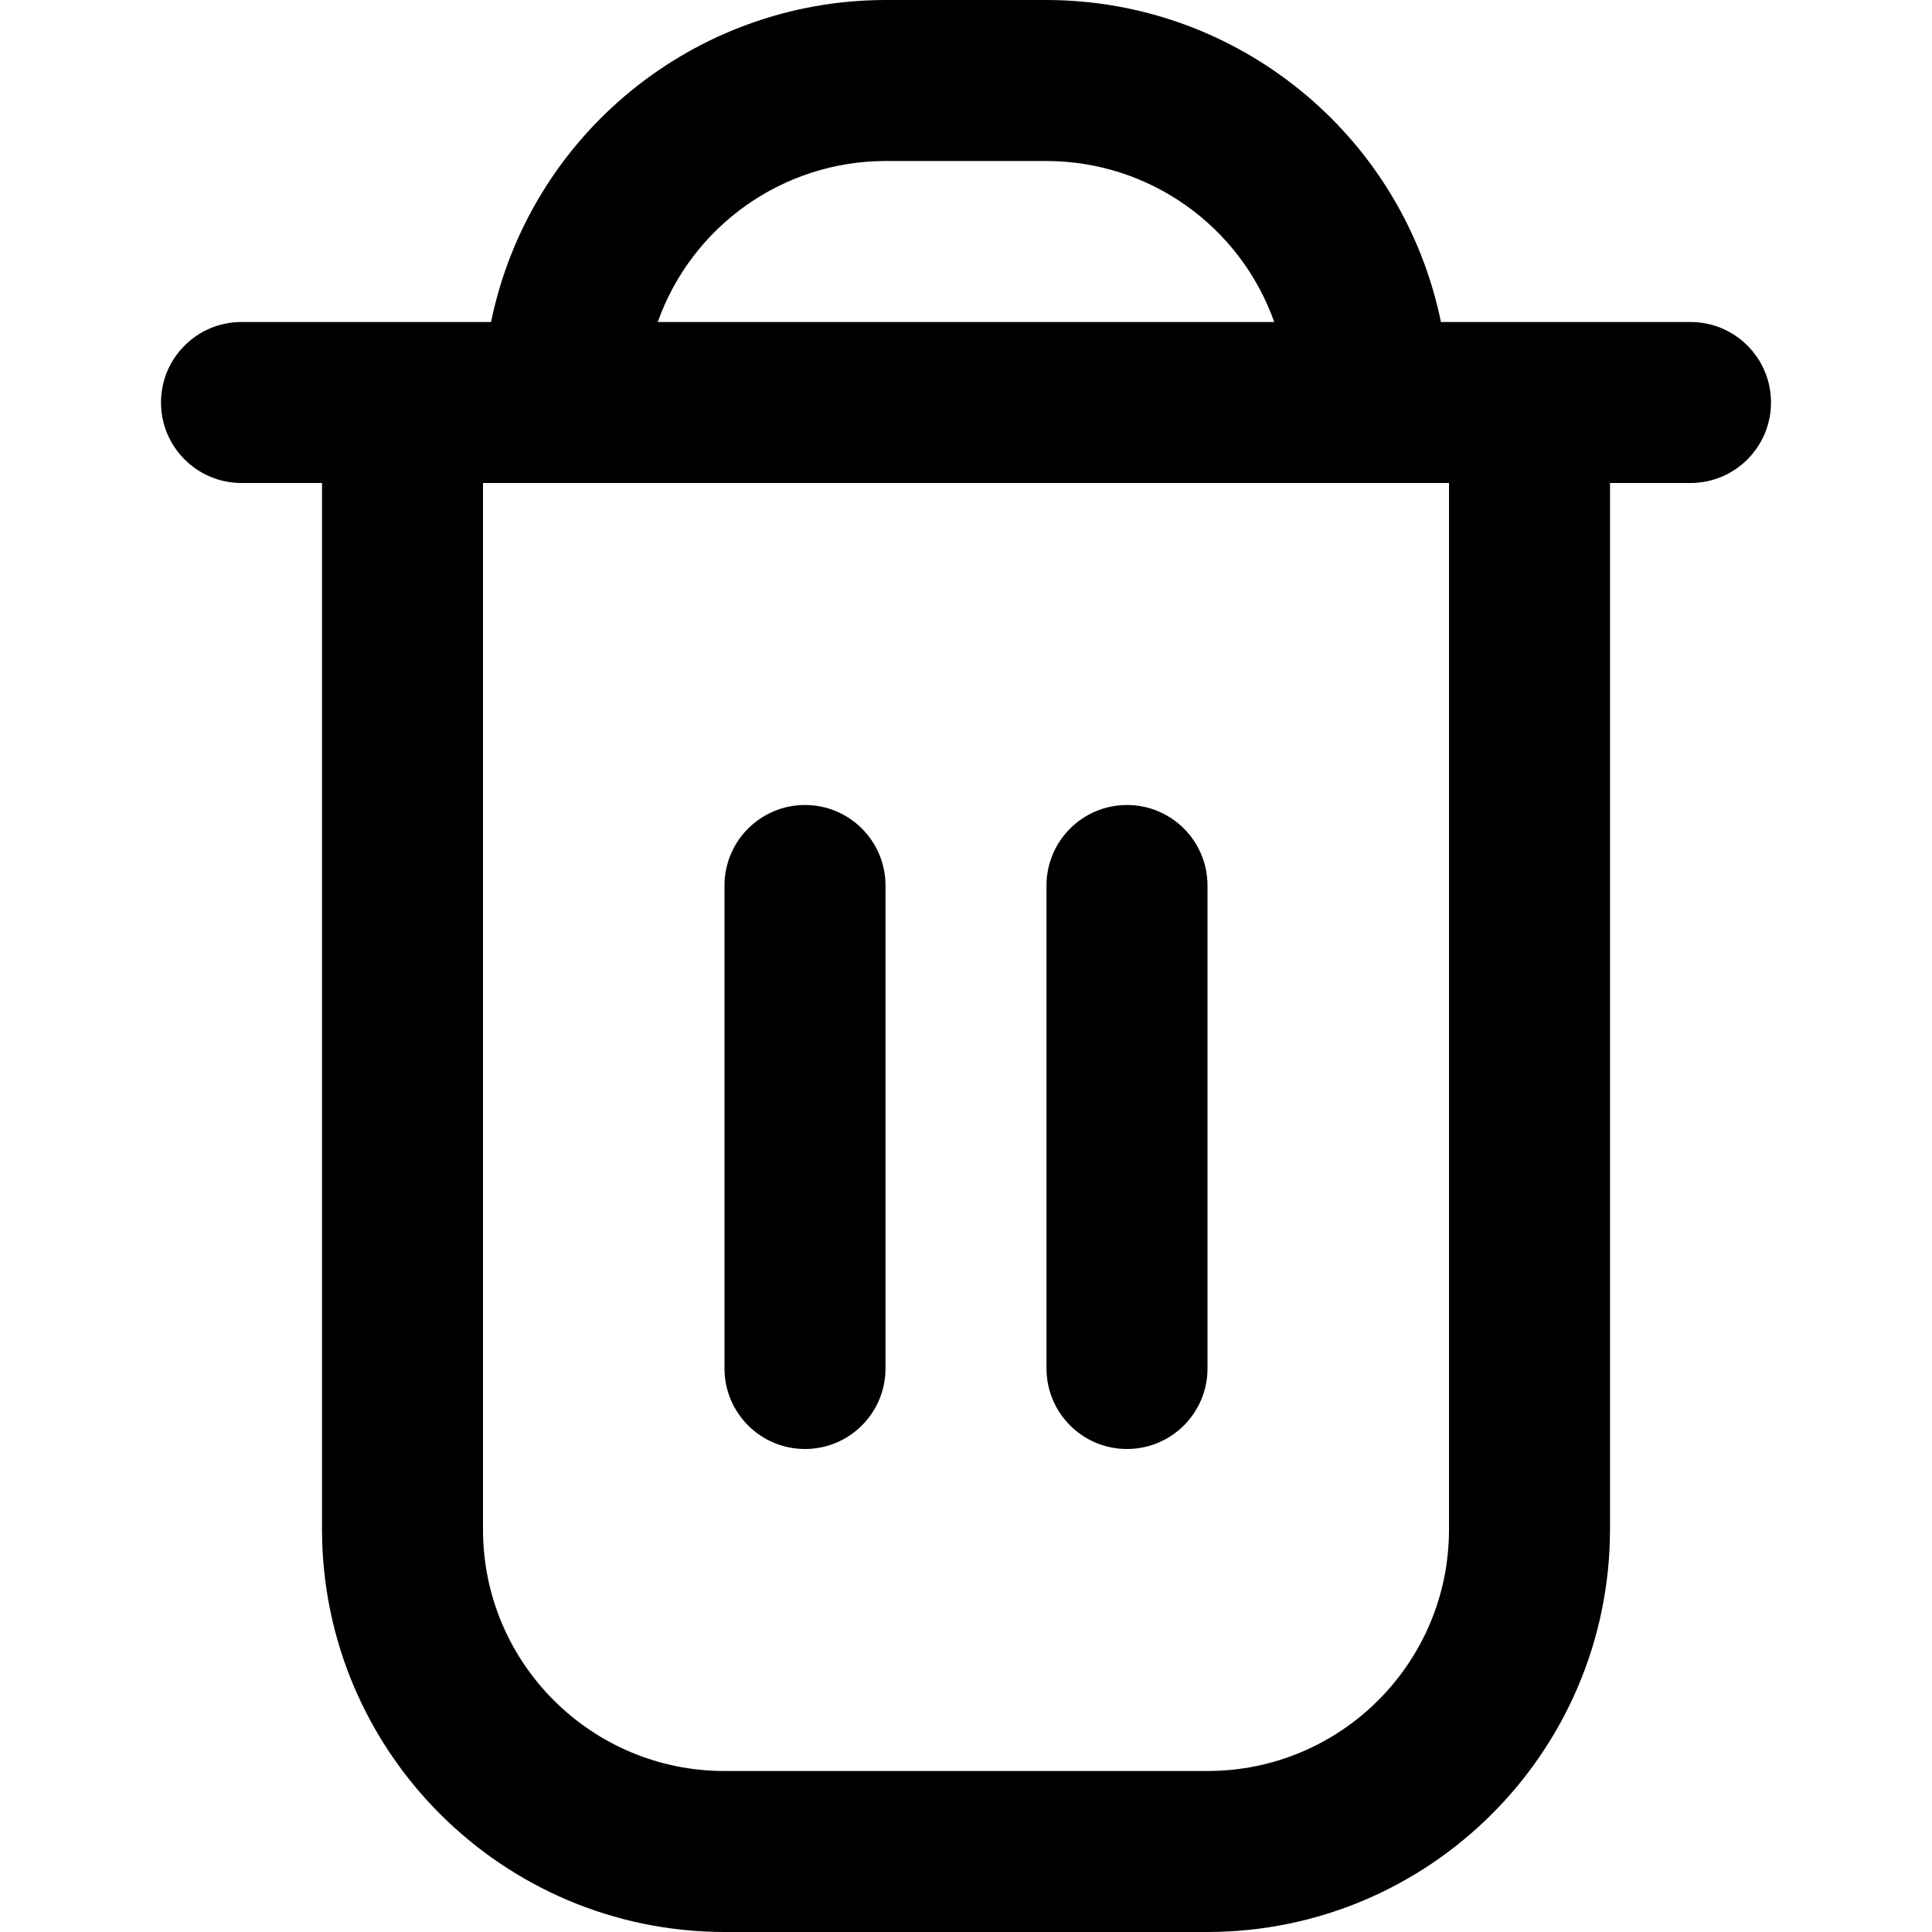
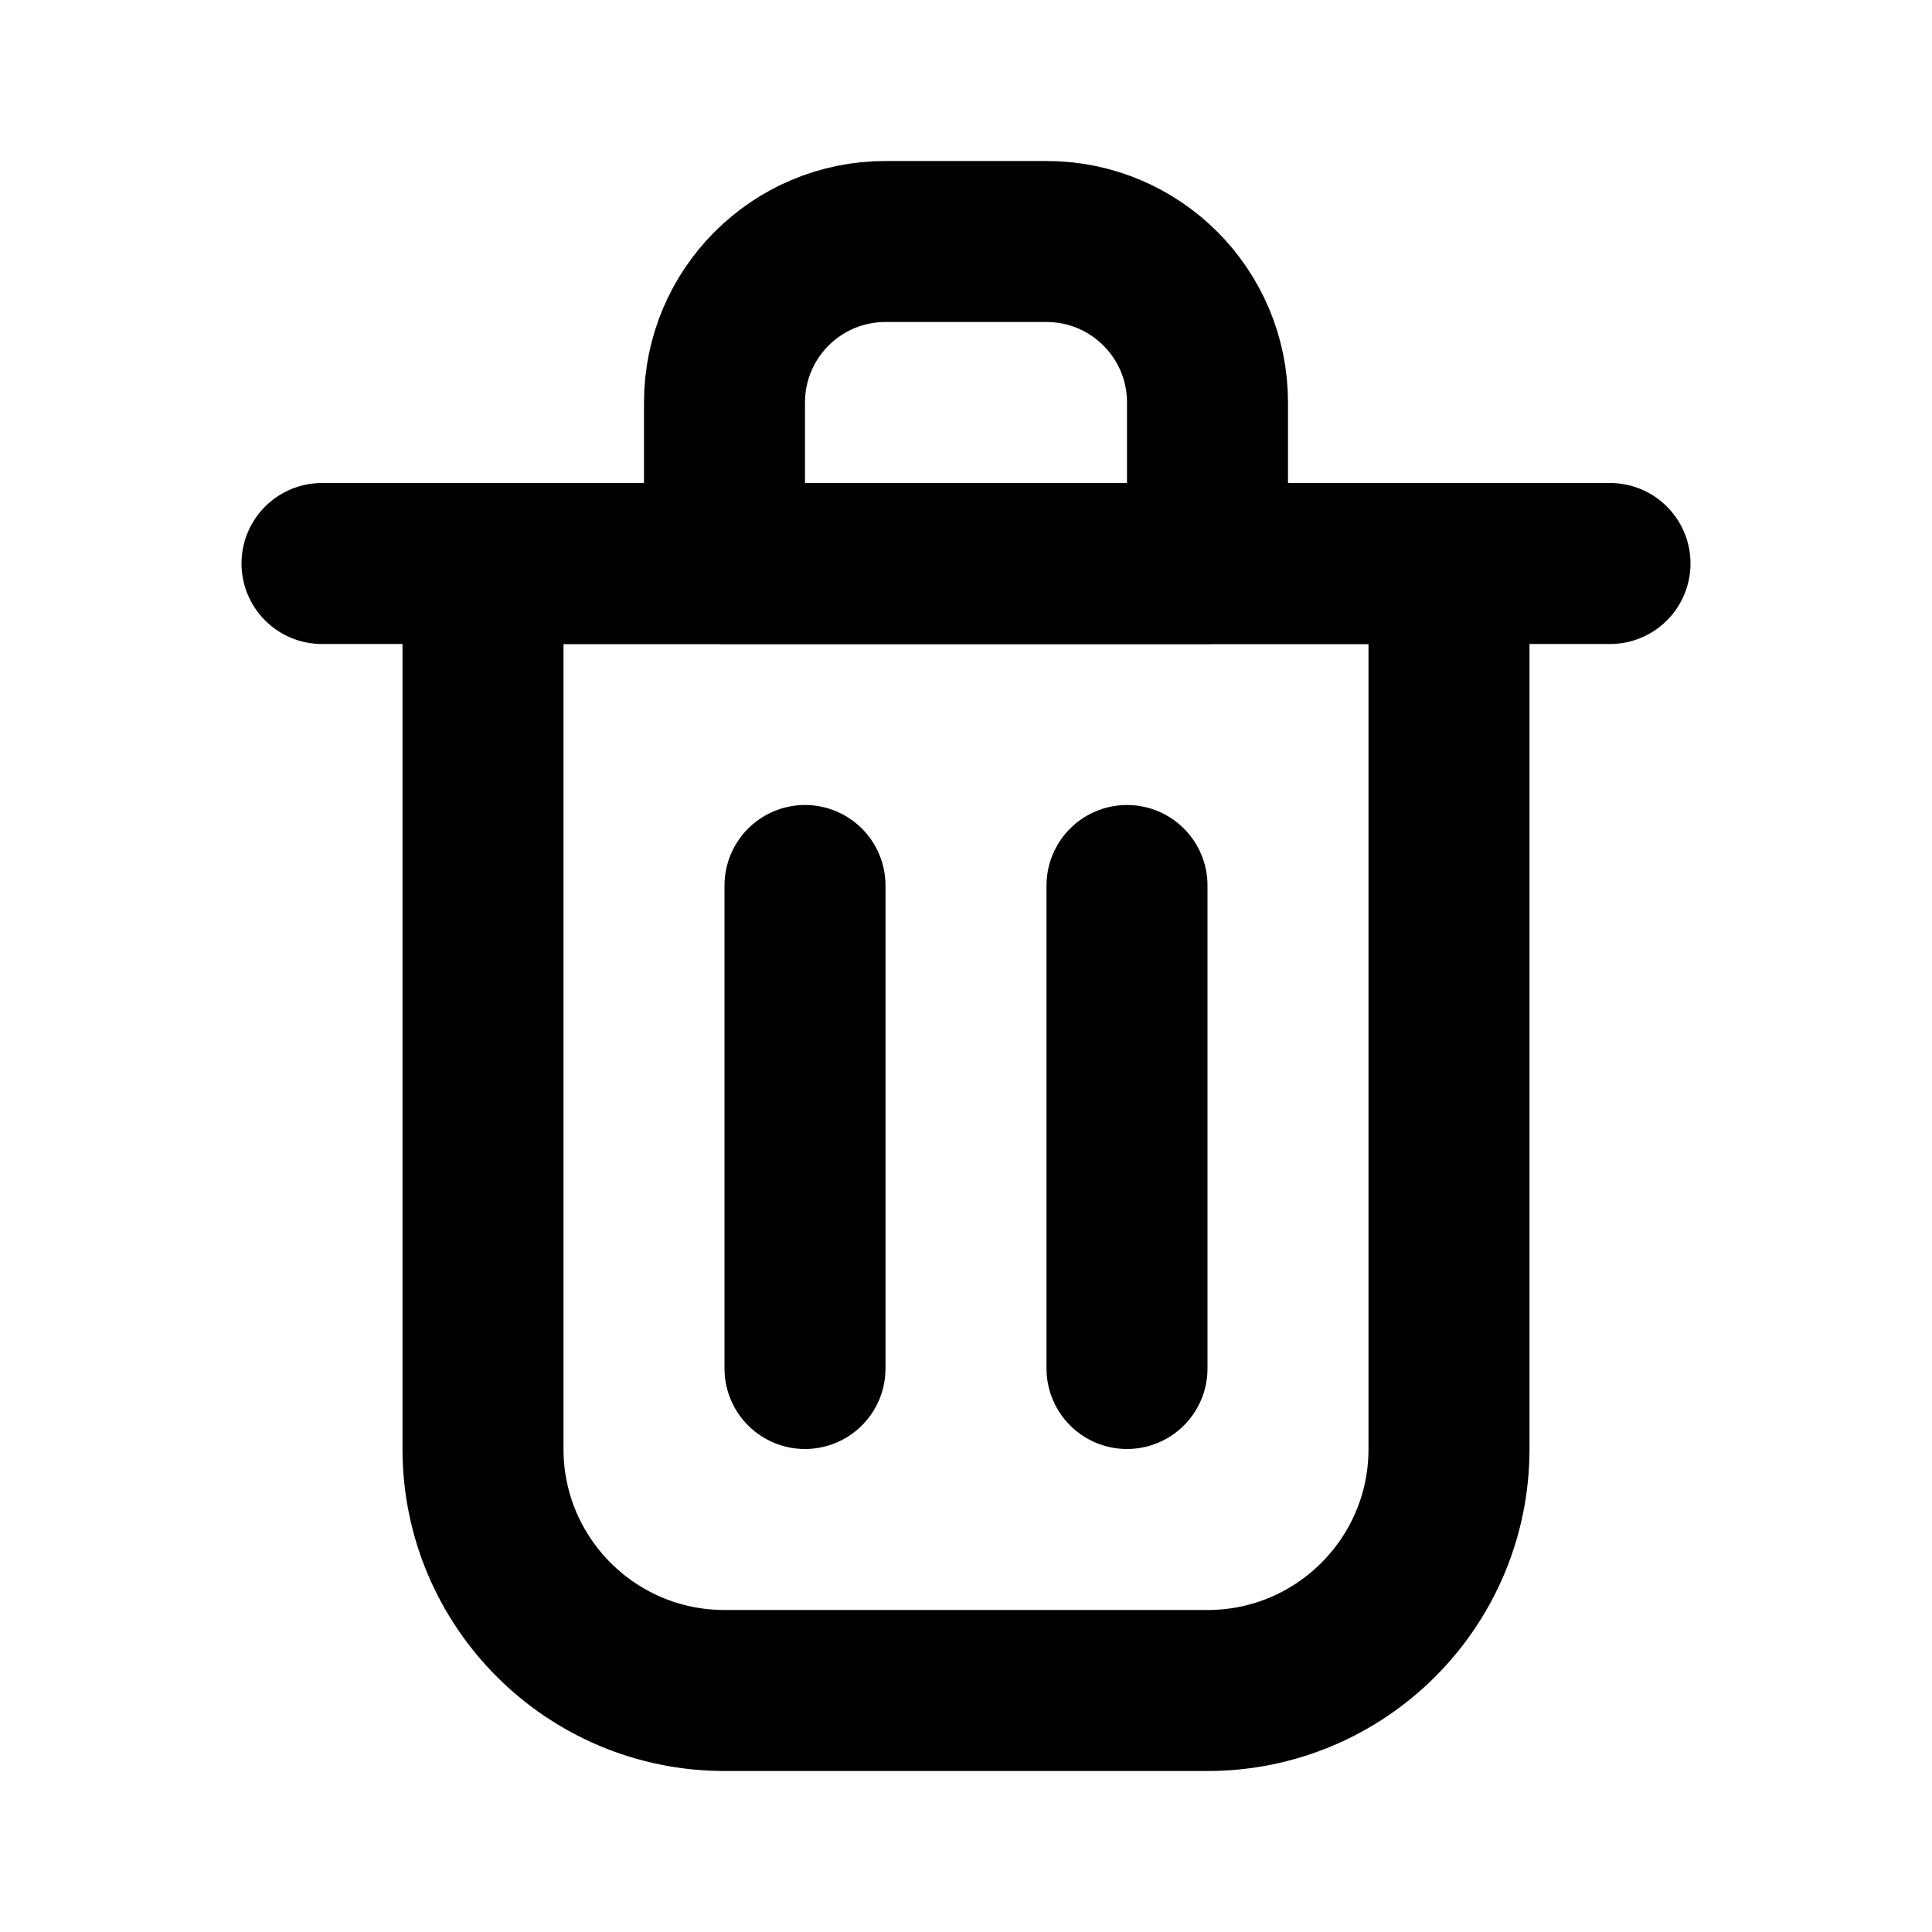
- <svg xmlns="http://www.w3.org/2000/svg" id="Outline" viewBox="0 0 24 24" width="512" height="512">
-   <path d="M21,4H17.9A5.009,5.009,0,0,0,13,0H11A5.009,5.009,0,0,0,6.1,4H3A1,1,0,0,0,3,6H4V19a5.006,5.006,0,0,0,5,5h6a5.006,5.006,0,0,0,5-5V6h1a1,1,0,0,0,0-2ZM11,2h2a3.006,3.006,0,0,1,2.829,2H8.171A3.006,3.006,0,0,1,11,2Zm7,17a3,3,0,0,1-3,3H9a3,3,0,0,1-3-3V6H18Z" />
-   <path d="M10,18a1,1,0,0,0,1-1V11a1,1,0,0,0-2,0v6A1,1,0,0,0,10,18Z" />
-   <path d="M14,18a1,1,0,0,0,1-1V11a1,1,0,0,0-2,0v6A1,1,0,0,0,14,18Z" />
+ <svg xmlns="http://www.w3.org/2000/svg" width="800px" height="800px" viewBox="0 0 24 24" fill="none">
+   <path d="M10 11V17" stroke="#000000" stroke-width="2" stroke-linecap="round" stroke-linejoin="round" />
+   <path d="M14 11V17" stroke="#000000" stroke-width="2" stroke-linecap="round" stroke-linejoin="round" />
+   <path d="M4 7H20" stroke="#000000" stroke-width="2" stroke-linecap="round" stroke-linejoin="round" />
+   <path d="M6 7H12H18V18C18 19.657 16.657 21 15 21H9C7.343 21 6 19.657 6 18V7Z" stroke="#000000" stroke-width="2" stroke-linecap="round" stroke-linejoin="round" />
+   <path d="M9 5C9 3.895 9.895 3 11 3H13C14.105 3 15 3.895 15 5V7H9V5Z" stroke="#000000" stroke-width="2" stroke-linecap="round" stroke-linejoin="round" />
</svg>
